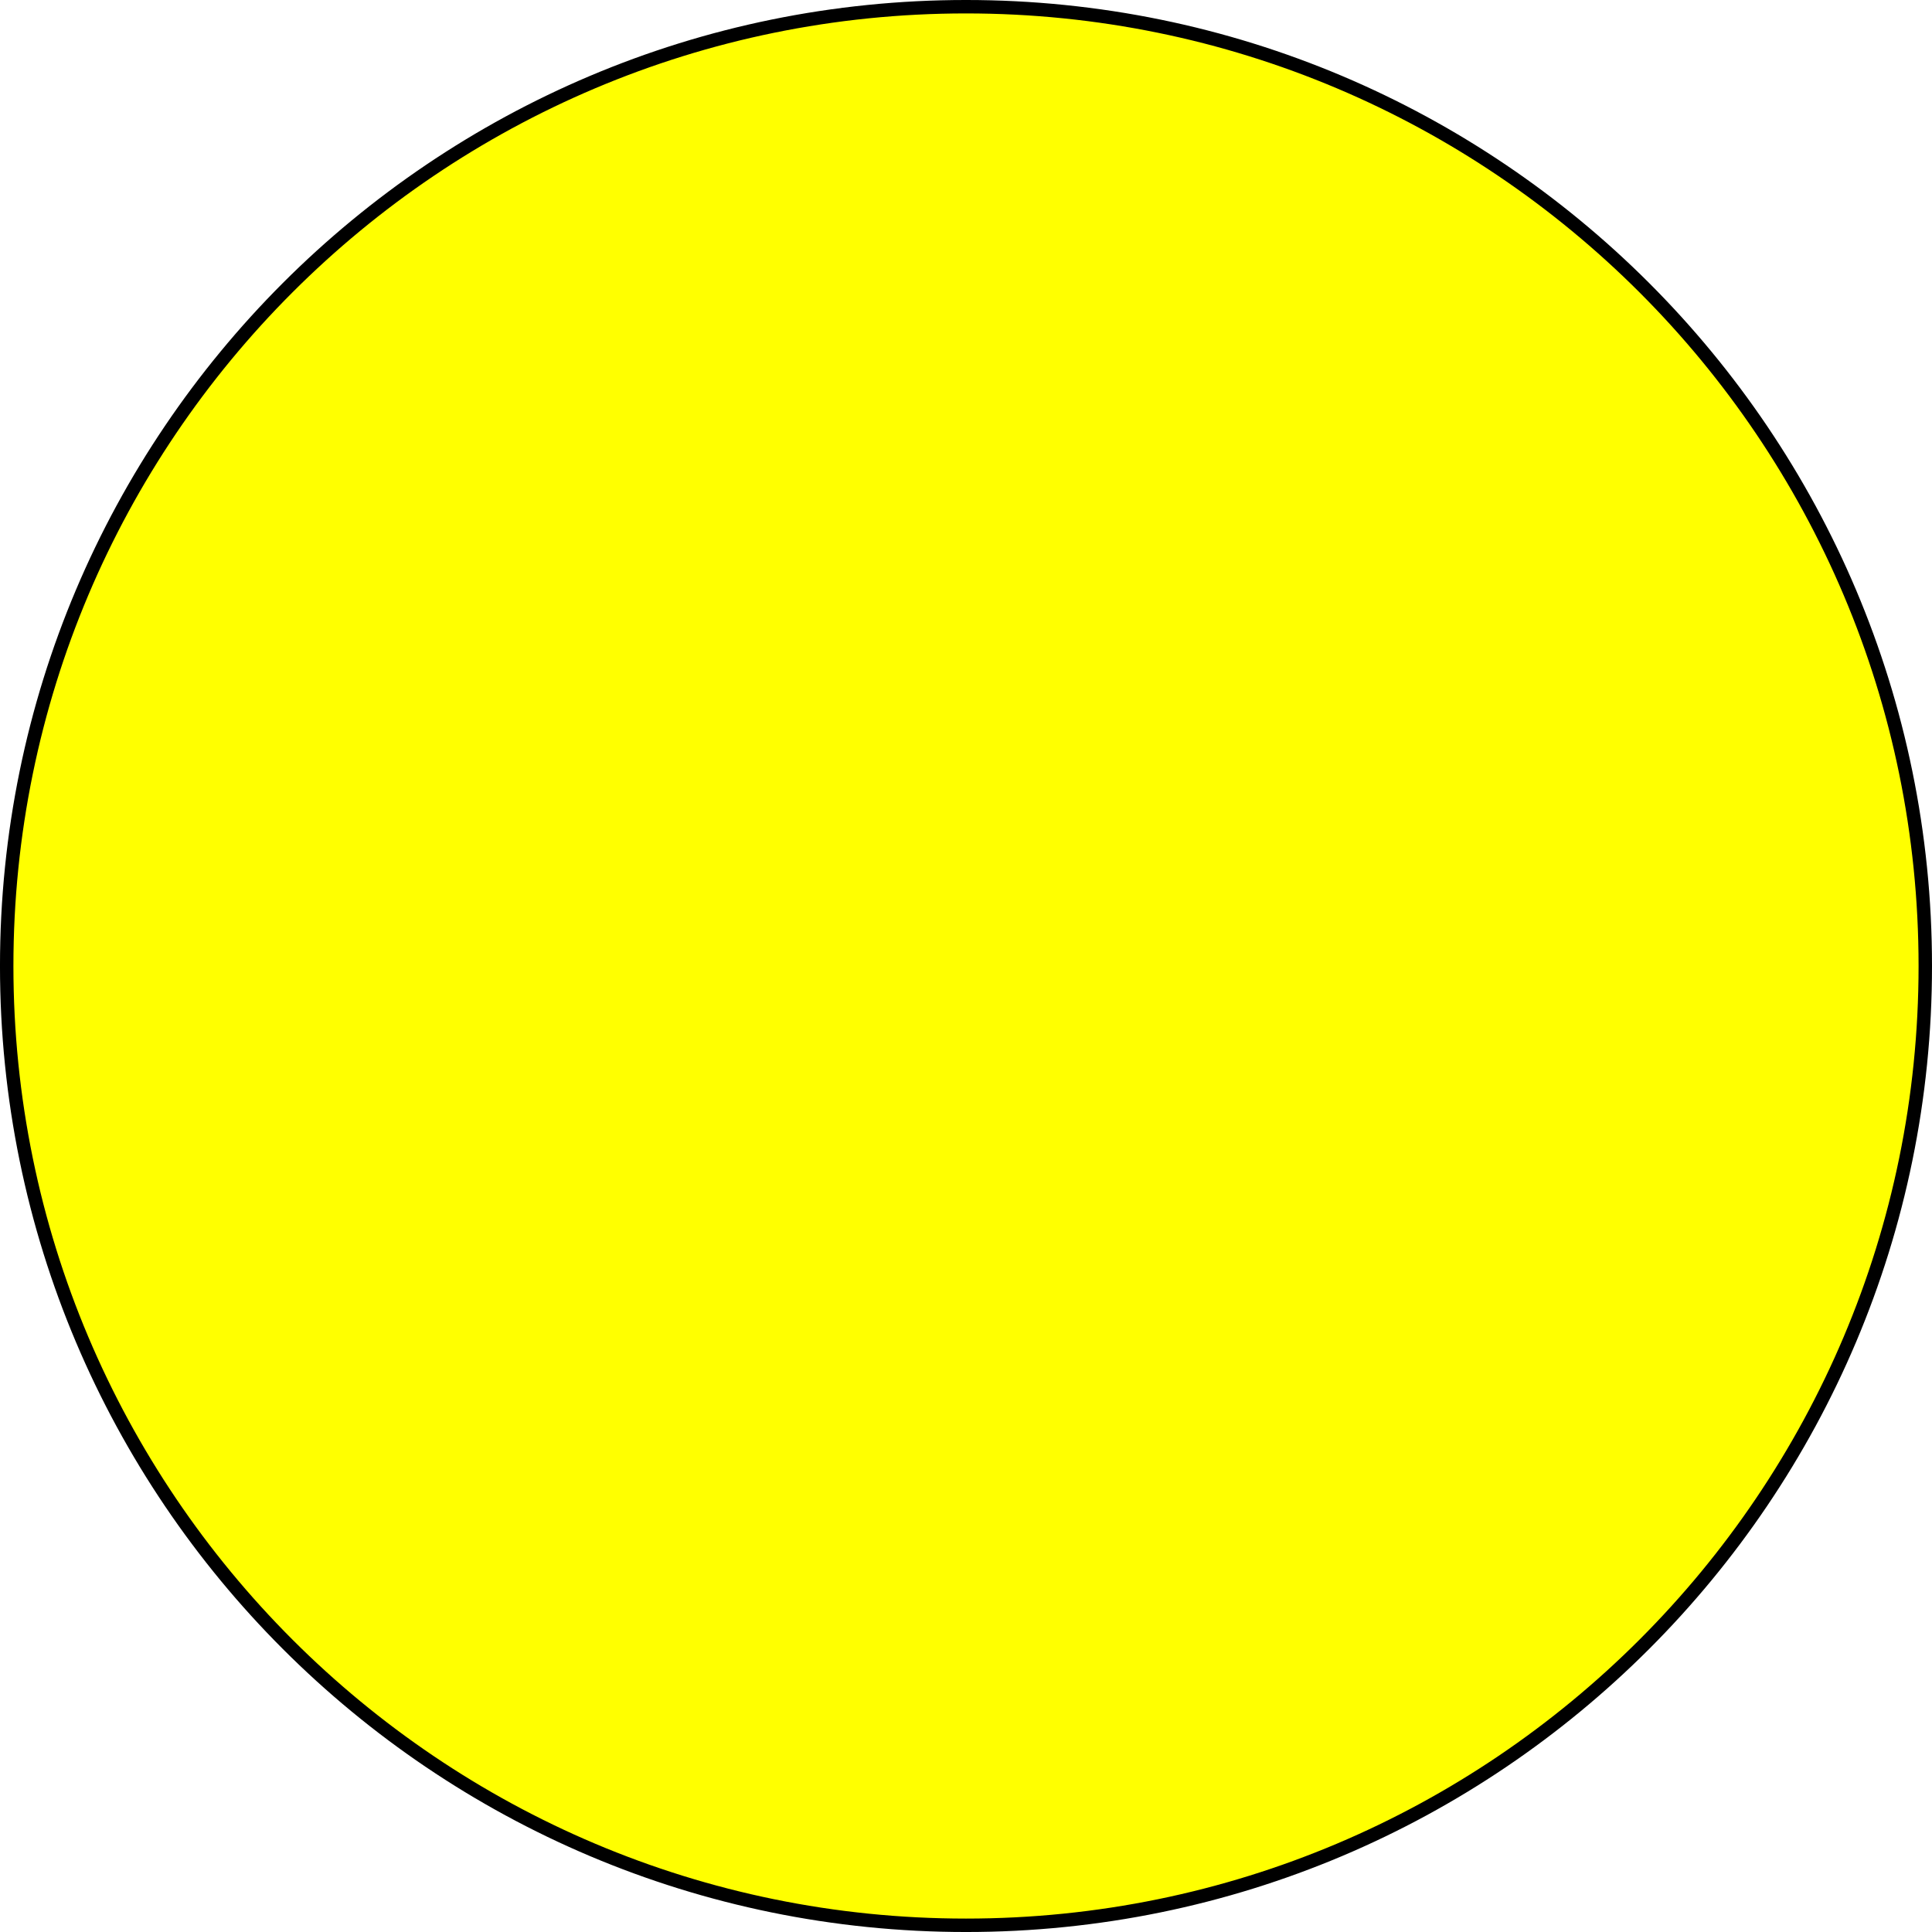
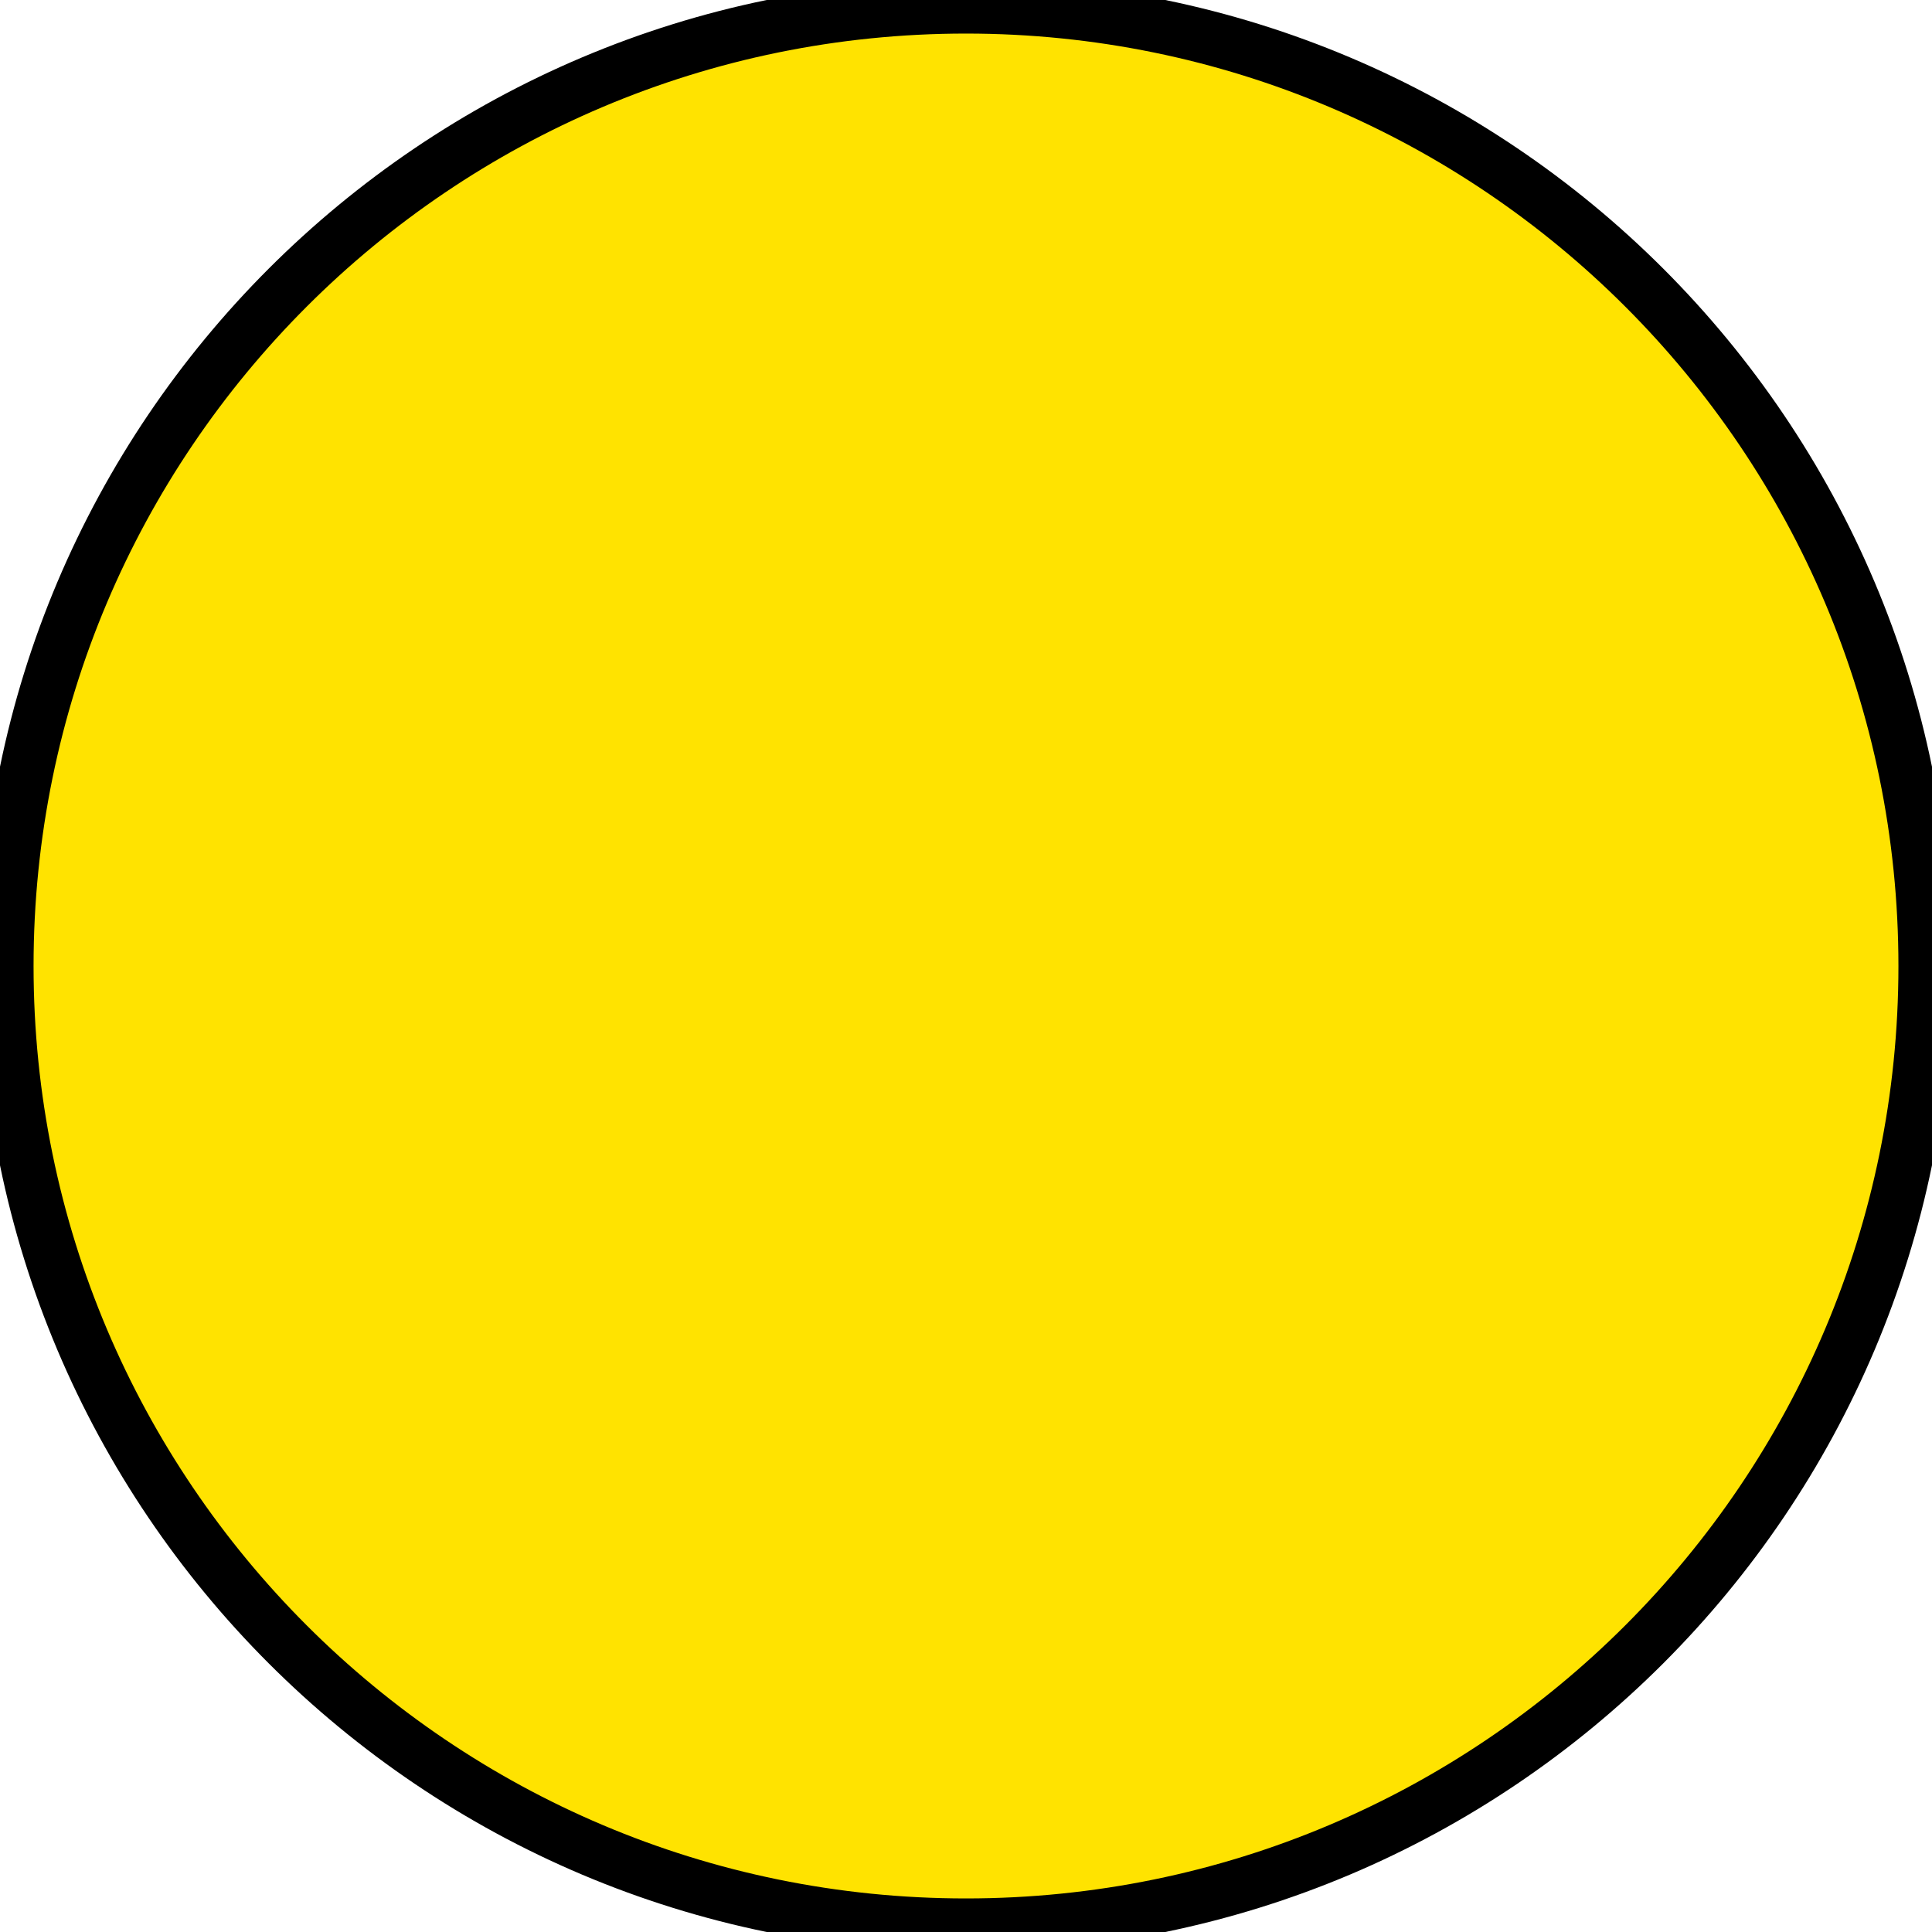
<svg xmlns="http://www.w3.org/2000/svg" width="40.6mm" height="40.6mm" viewBox="0 0 143.857 143.857" id="svg2" version="1.1">
  <defs id="defs4" />
  <g id="layer1" transform="translate(-216.6429,-174.7193)">
-     <circle style="fill:#ffff00;fill-rule:evenodd;stroke:#000000;stroke-width:1px;stroke-linecap:butt;stroke-linejoin:miter;stroke-opacity:1" id="path3336" cx="288.571" cy="246.648" r="71.429" />
+     <circle style="fill:#ffe300;fill-rule:evenodd;stroke:#000000;stroke-width:4;stroke-linecap:butt;stroke-linejoin:miter;stroke-opacity:1;fill-opacity:1;stroke-miterlimit:4;stroke-dasharray:none" id="path3336" cx="288.571" cy="246.648" r="71.429" />
  </g>
</svg>
